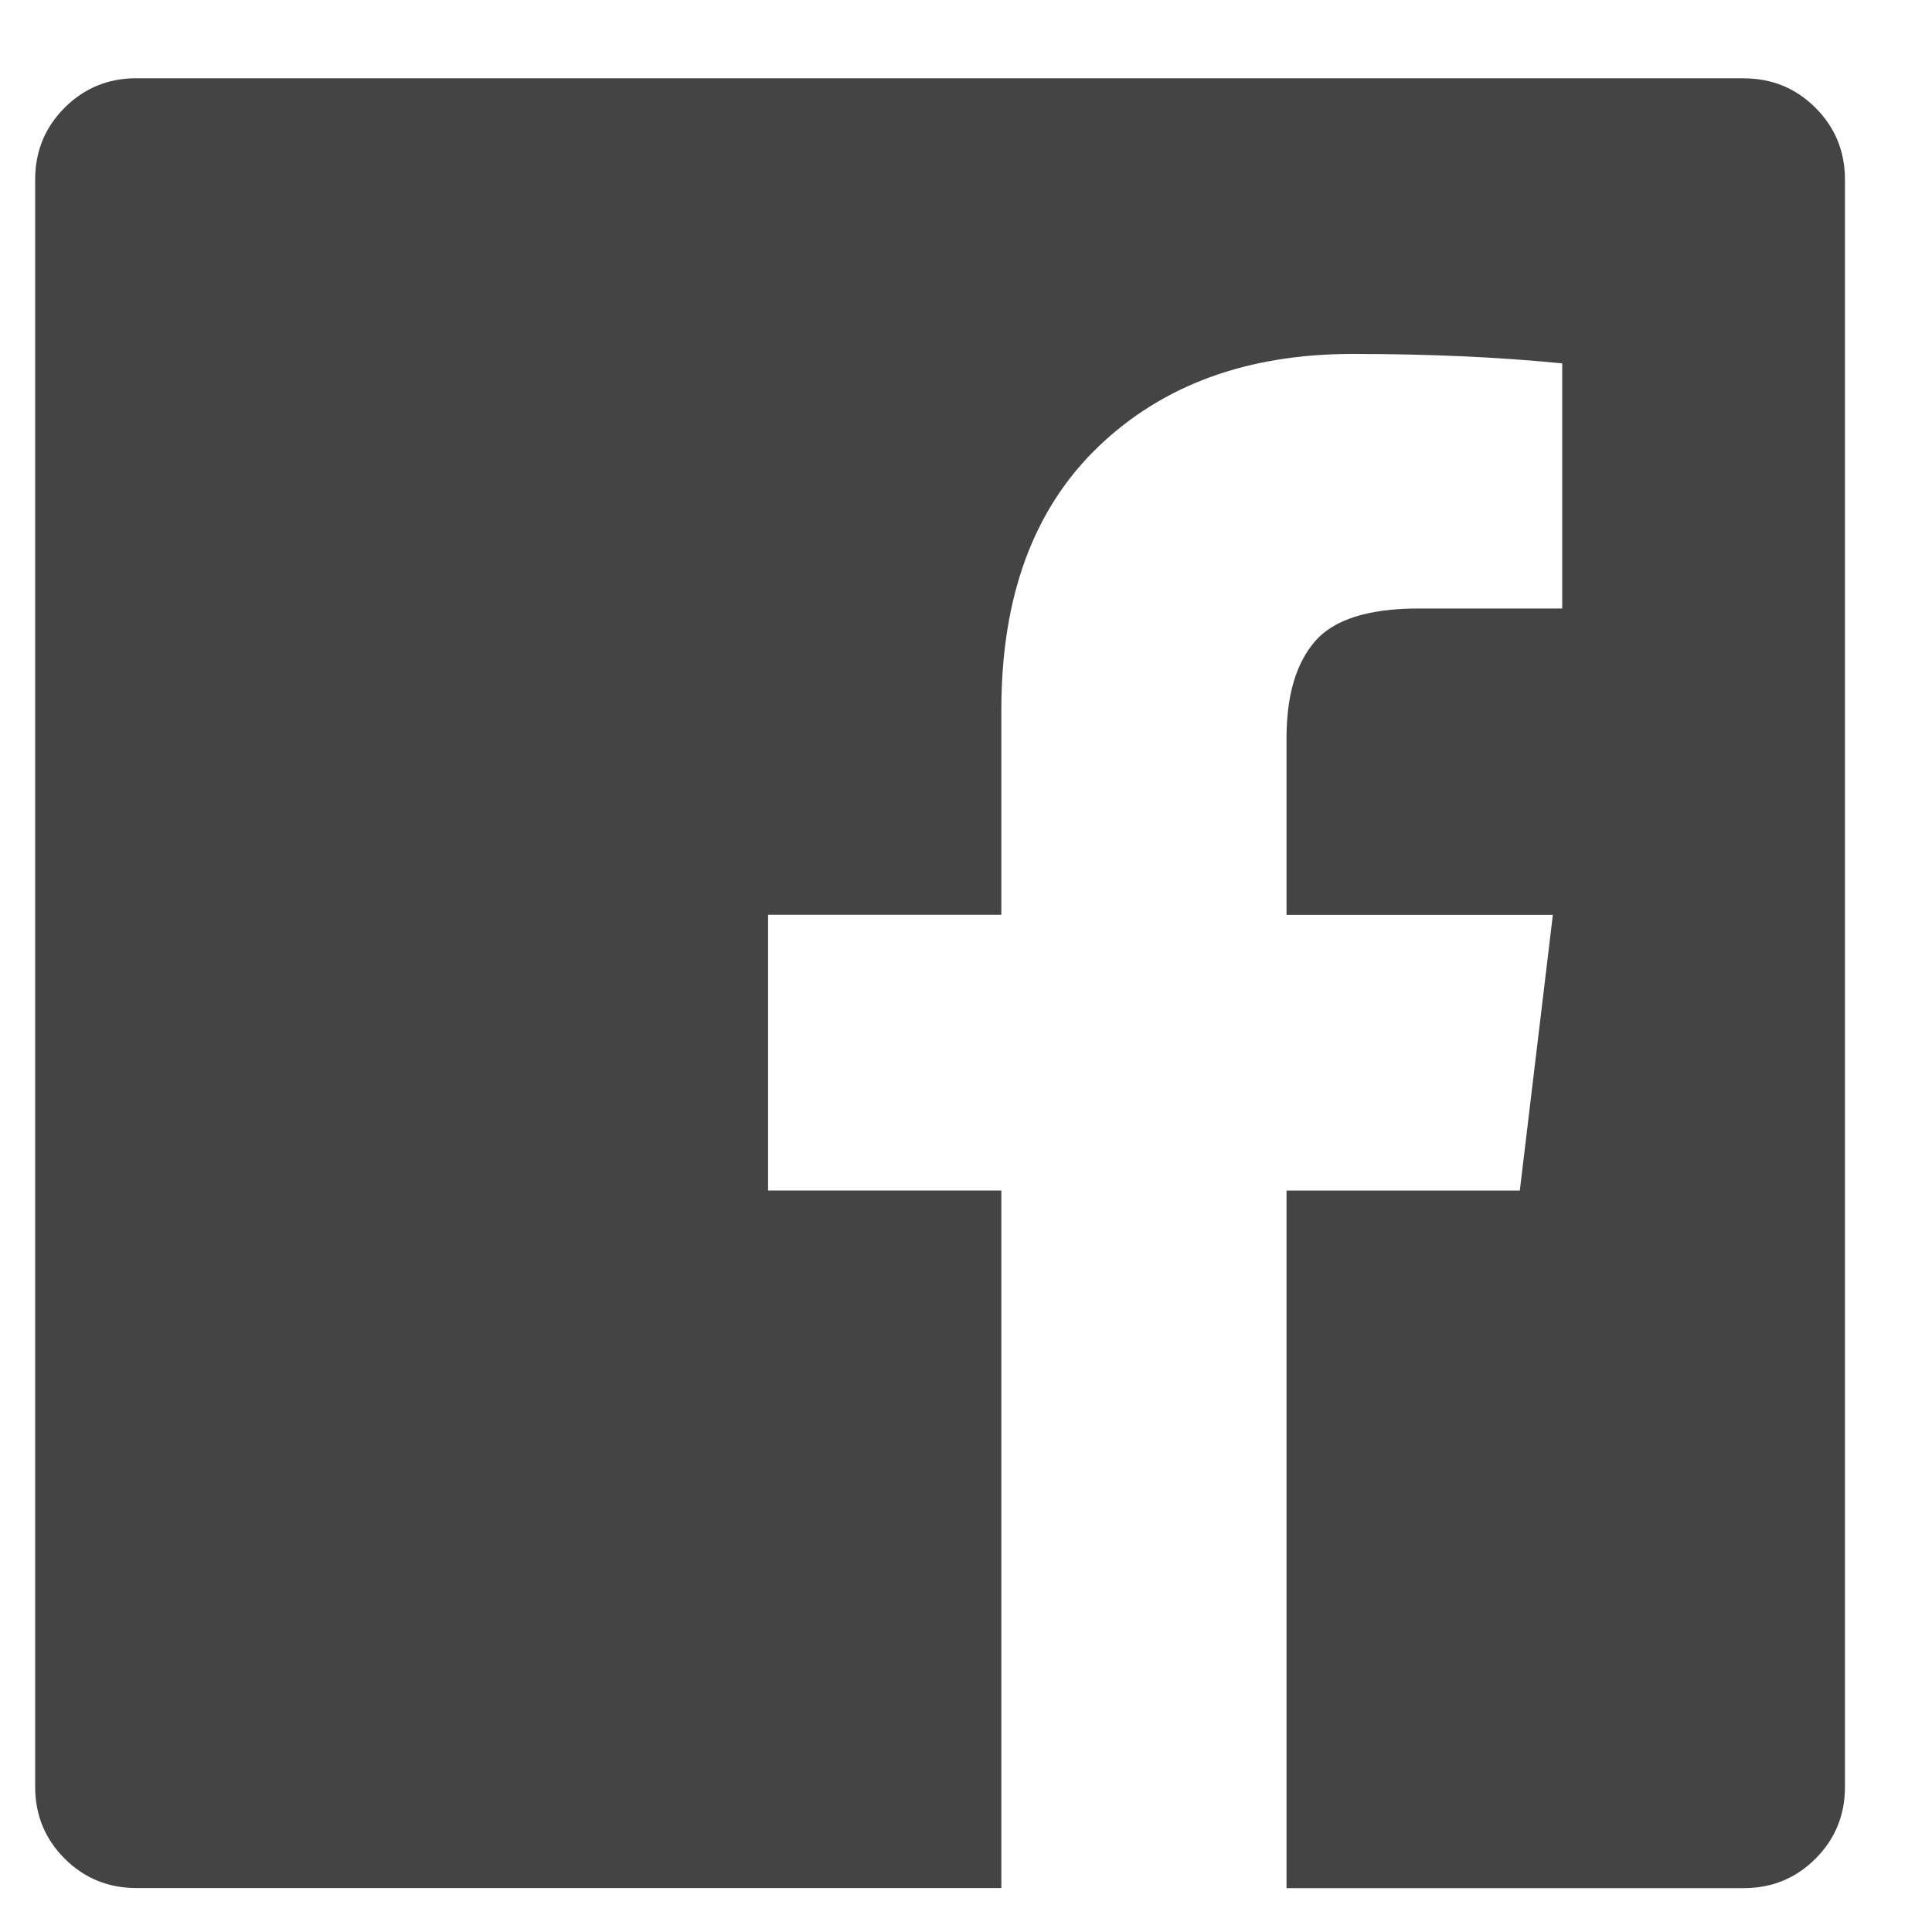
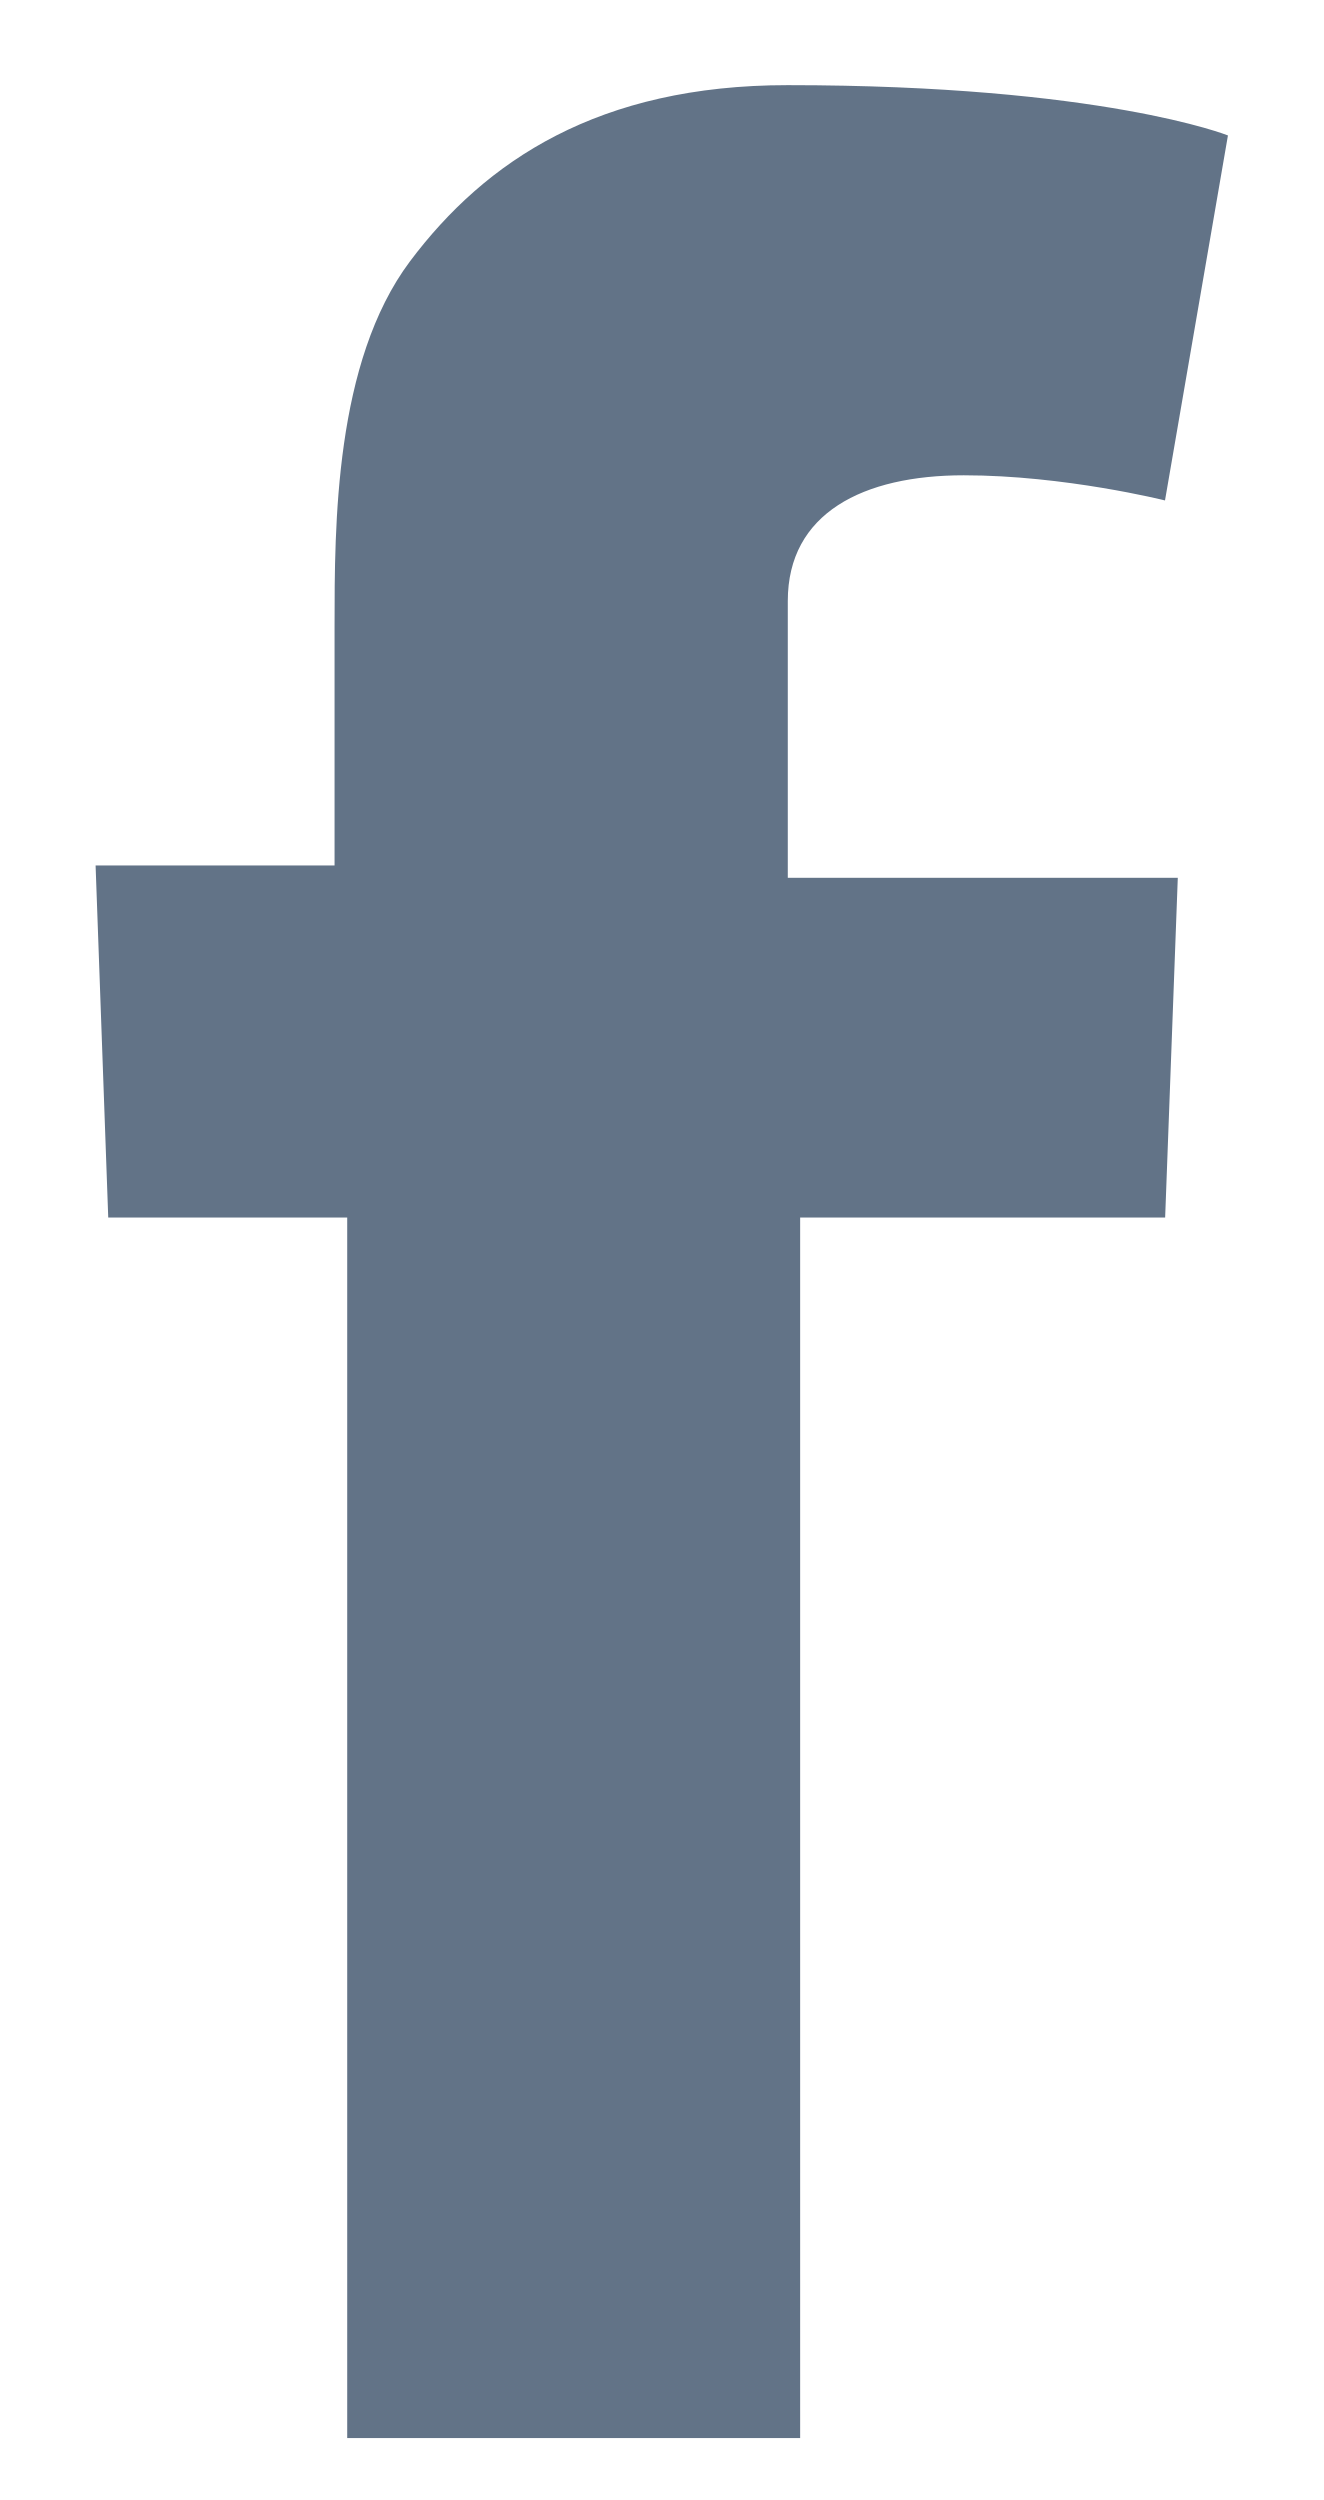
- <svg xmlns="http://www.w3.org/2000/svg" width="20" height="20" viewBox="0 0 20 20" class="icon">
-   <path fill="#444" d="M18.05.811q.439 0 .744.305t.305.744v16.637q0 .439-.305.744t-.744.305h-4.732v-7.221h2.415l.342-2.854h-2.757v-1.83q0-.659.293-1t1.073-.342h1.488V3.762q-.976-.098-2.171-.098-1.634 0-2.635.964t-1 2.72V9.47H7.951v2.854h2.415v7.221H1.413q-.439 0-.744-.305t-.305-.744V1.859q0-.439.305-.744T1.413.81H18.05z" />
+ <svg xmlns="http://www.w3.org/2000/svg" width="9px" height="17px" viewBox="0 0 9 17" version="1.1">
+   <defs />
+   <g id="Desktop_HD" stroke="none" stroke-width="1" fill="none" fill-rule="evenodd" transform="translate(-310, -2029)">
+     <g id="Footer" transform="translate(0, 1934)" fill="#627387">
+       <g id="Content" transform="translate(267, 52)">
+         <g id="SOCIAL-MEDIA">
+           <g id="Facebook" transform="translate(0, 33)">
+             <path d="M43.65,15.885 L45.275,15.885 L45.275,14.258 C45.275,13.574 45.275,12.462 45.788,11.777 C46.302,11.092 47.072,10.579 48.356,10.579 C50.494,10.579 51.35,10.921 51.35,10.921 L50.922,13.403 C50.922,13.403 50.239,13.232 49.554,13.232 C48.869,13.232 48.357,13.489 48.357,14.087 L48.357,15.969 L51.009,15.969 L50.923,18.279 L48.441,18.279 L48.441,26.579 L45.361,26.579 L45.361,18.279 L43.736,18.279 L43.65,15.885" id="Fill-4" />
+           </g>
+         </g>
+       </g>
+     </g>
+   </g>
</svg>
